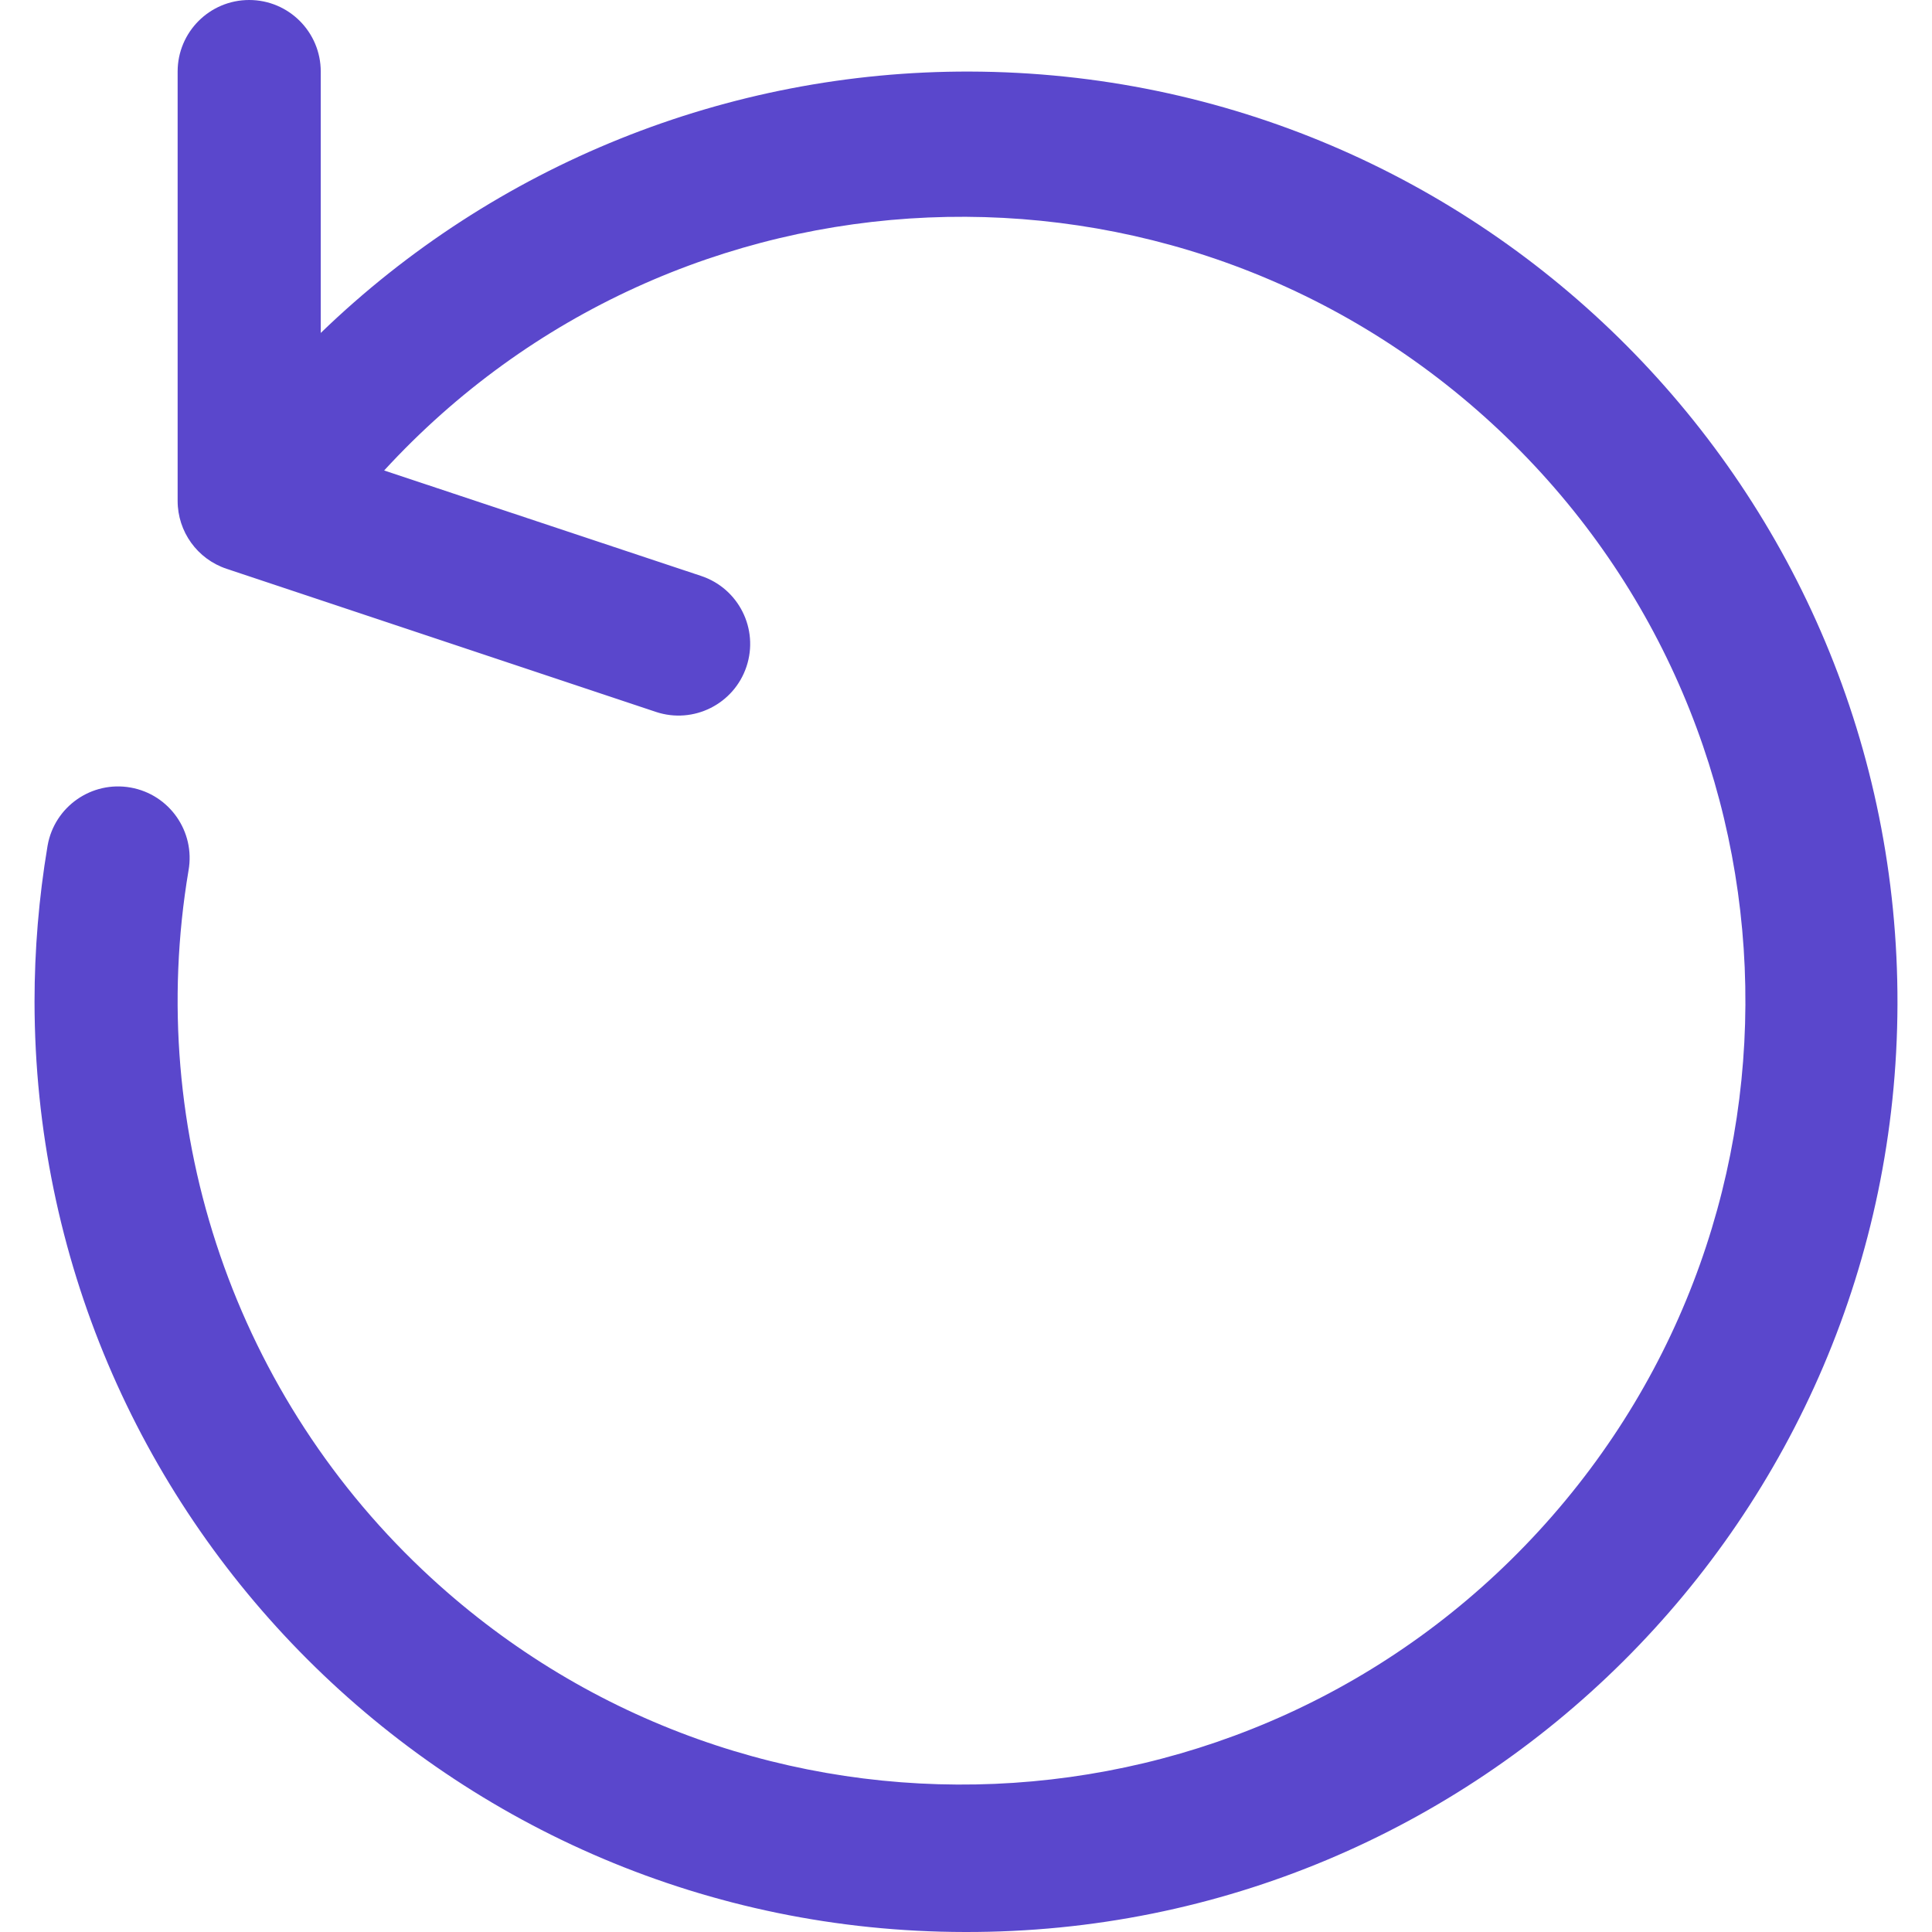
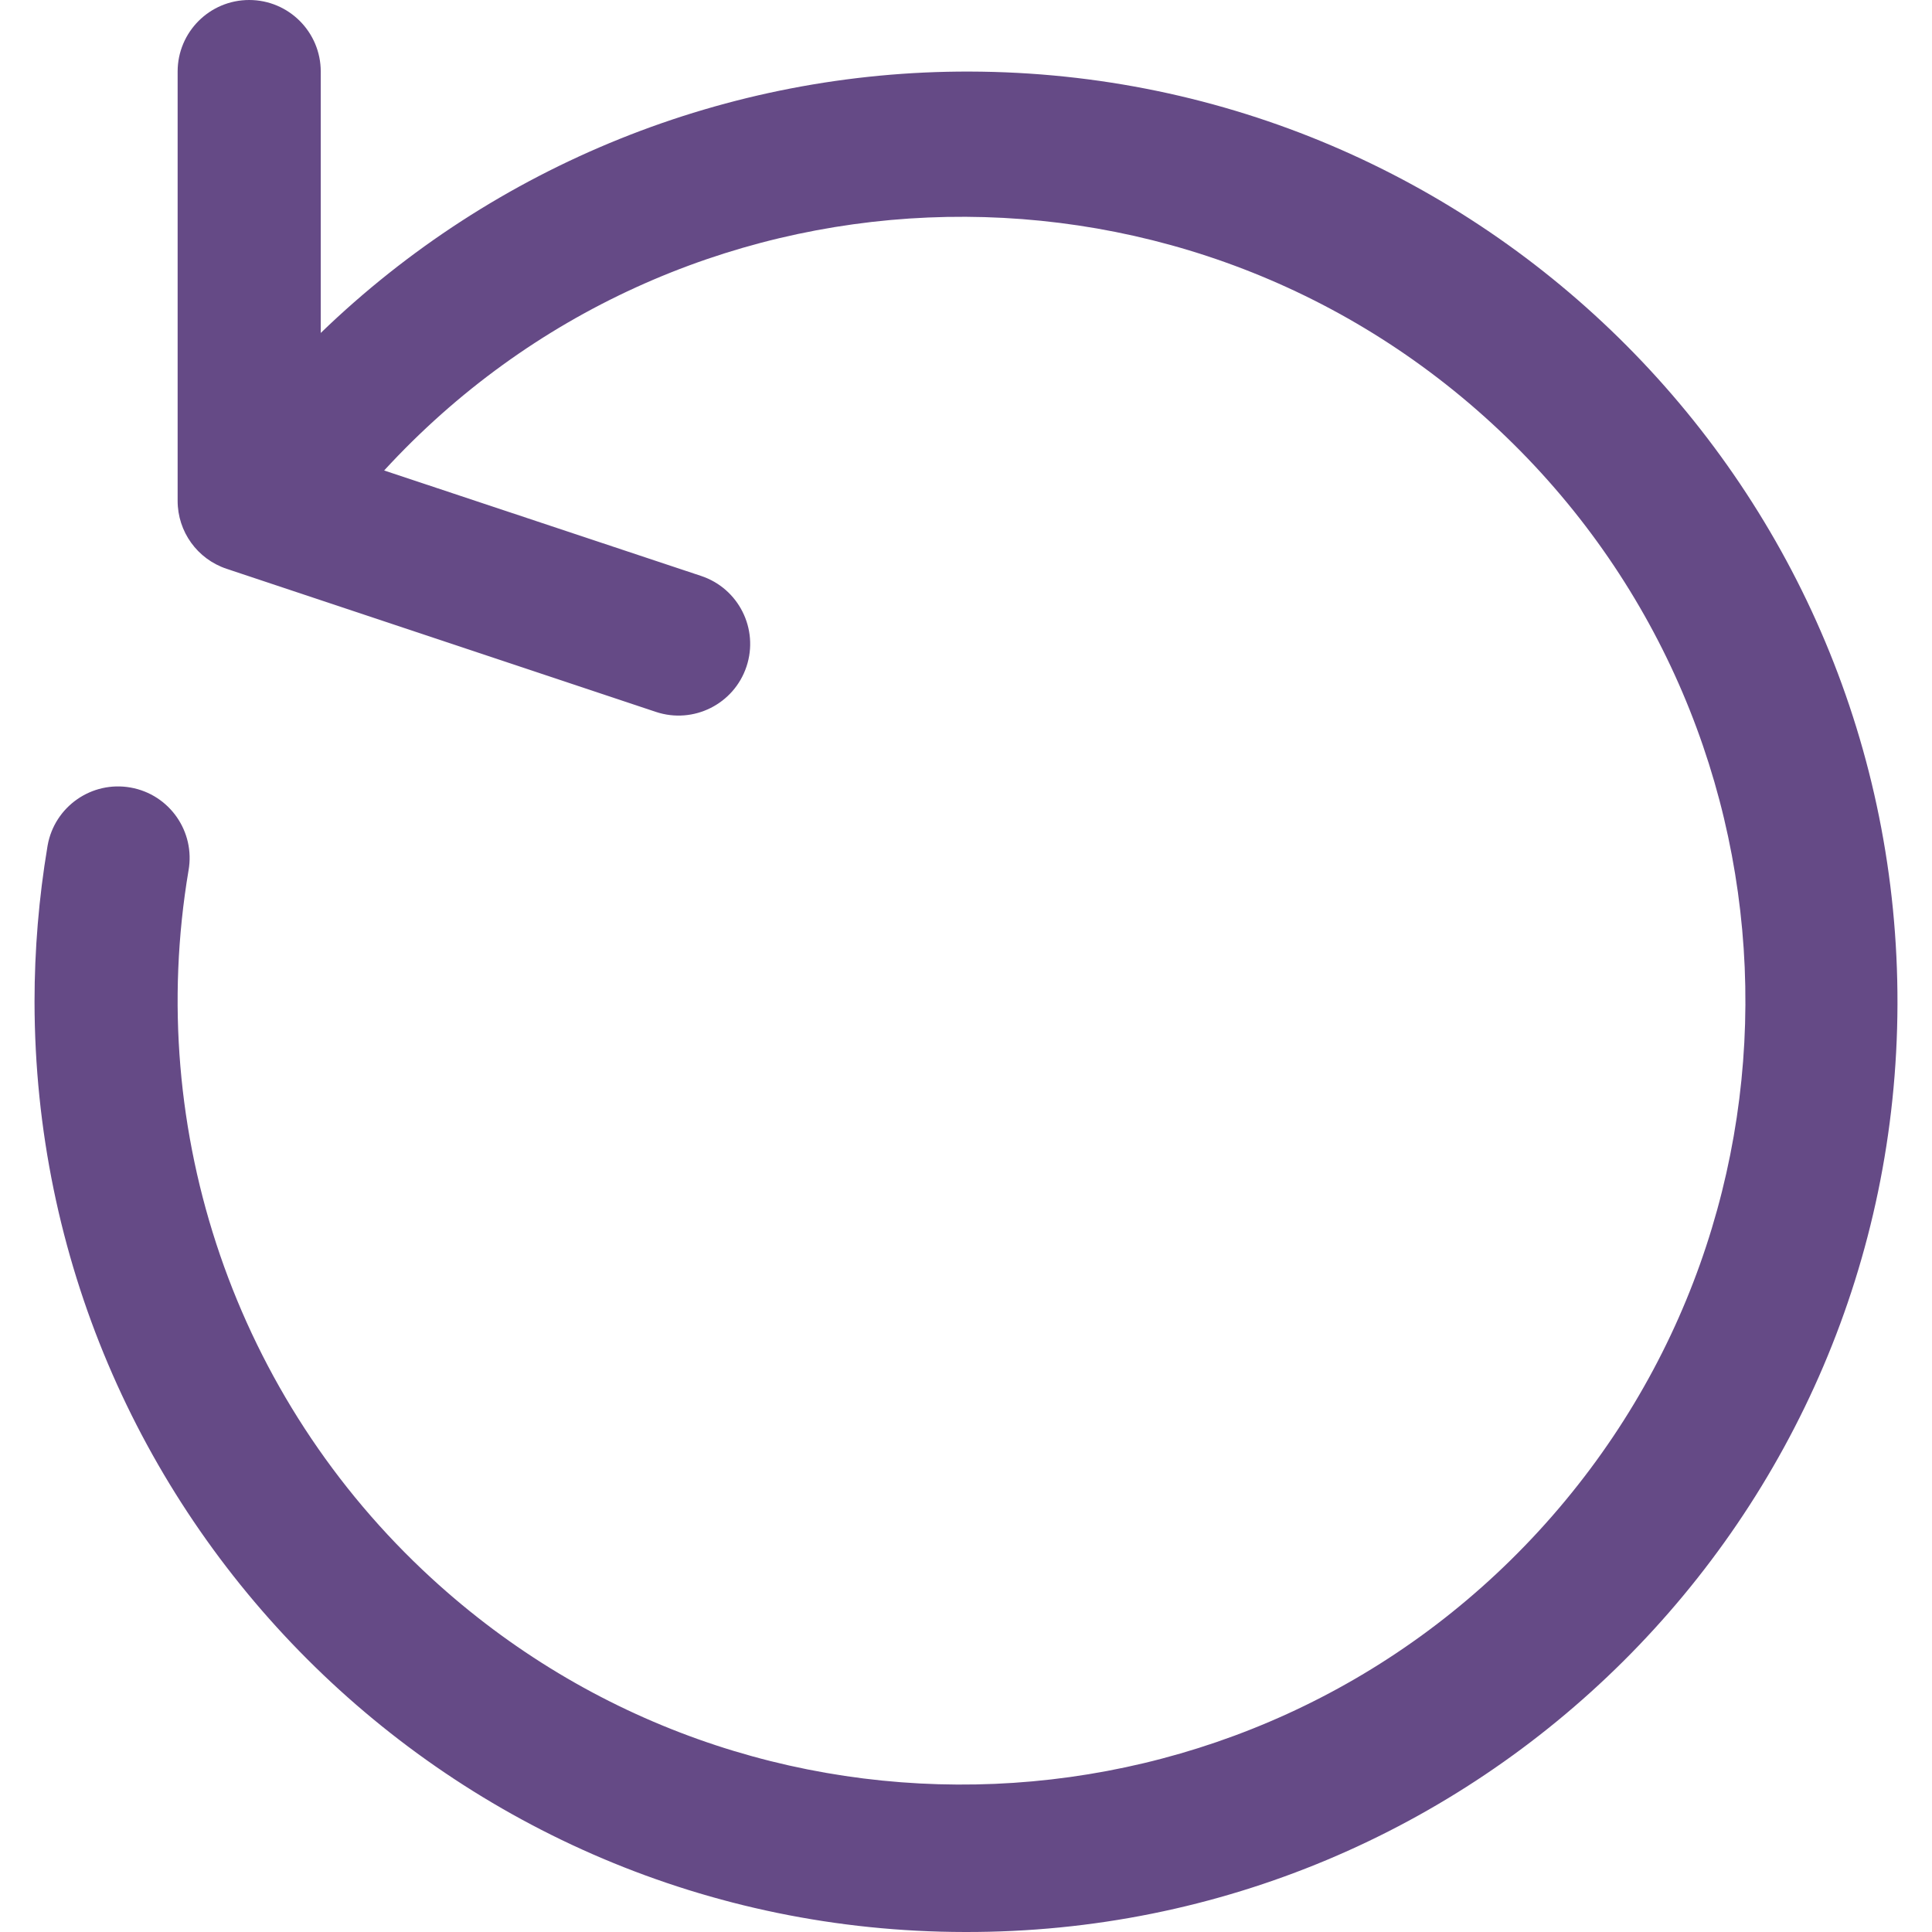
- <svg xmlns="http://www.w3.org/2000/svg" version="1.1" id="Capa_1" fill="#5A47CC" x="0px" y="0px" viewBox="0 0 460.801 460.801" style="enable-background:new 0 0 460.801 460.801;" xml:space="preserve">
+ <svg xmlns="http://www.w3.org/2000/svg" version="1.1" id="Capa_1" fill="#654a86" x="0px" y="0px" viewBox="0 0 460.801 460.801" style="enable-background:new 0 0 460.801 460.801;" xml:space="preserve">
  <g>
    <g>
      <path d="M231.298,17.068c-57.746-0.156-113.278,22.209-154.797,62.343V17.067C76.501,7.641,68.86,0,59.434,0    S42.368,7.641,42.368,17.067v102.4c-0.002,7.349,4.701,13.874,11.674,16.196l102.4,34.133c8.954,2.979,18.628-1.866,21.606-10.82    c2.979-8.954-1.866-18.628-10.82-21.606l-75.605-25.156c69.841-76.055,188.114-81.093,264.169-11.252    s81.093,188.114,11.252,264.169s-188.114,81.093-264.169,11.252c-46.628-42.818-68.422-106.323-57.912-168.75    c1.653-9.28-4.529-18.142-13.808-19.796s-18.142,4.529-19.796,13.808c-0.018,0.101-0.035,0.203-0.051,0.304    c-2.043,12.222-3.071,24.592-3.072,36.983C8.375,361.408,107.626,460.659,230.101,460.8    c122.533,0.331,222.134-98.734,222.465-221.267C452.896,117,353.832,17.399,231.298,17.068z" />
    </g>
  </g>
  <g>
</g>
  <g>
</g>
  <g>
</g>
  <g>
</g>
  <g>
</g>
  <g>
</g>
  <g>
</g>
  <g>
</g>
  <g>
</g>
  <g>
</g>
  <g>
</g>
  <g>
</g>
  <g>
</g>
  <g>
</g>
  <g>
</g>
</svg>
